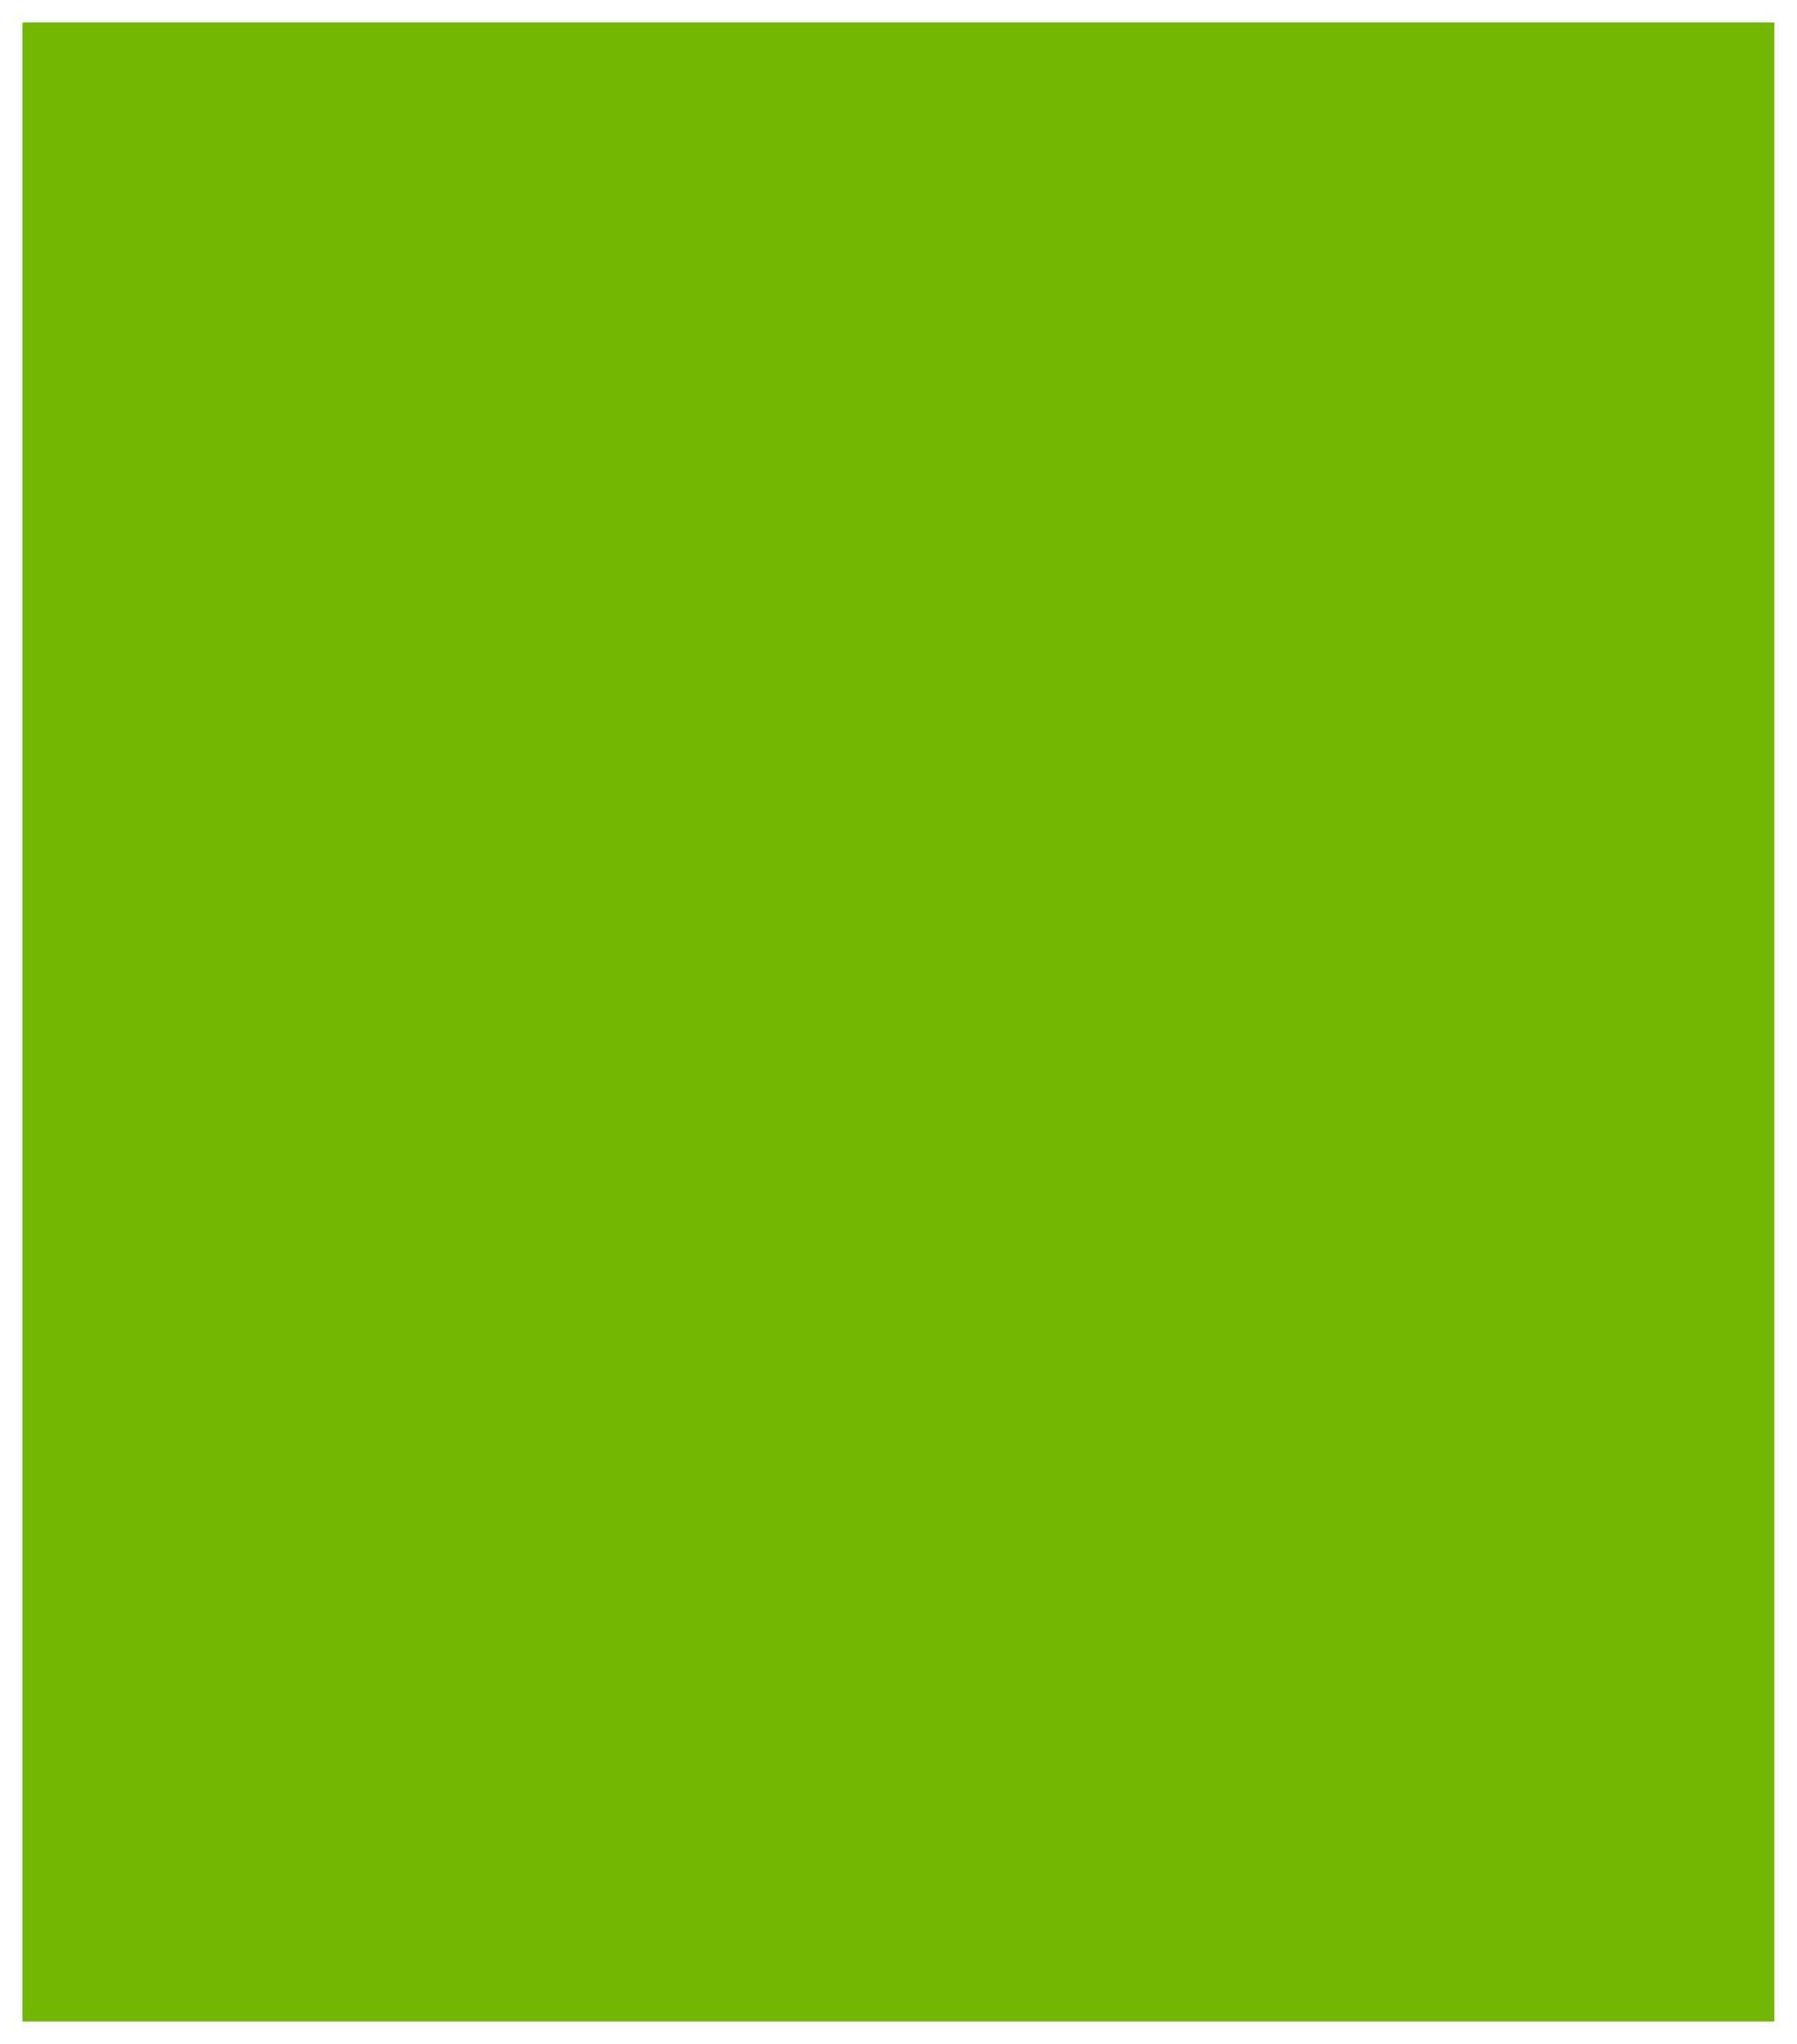
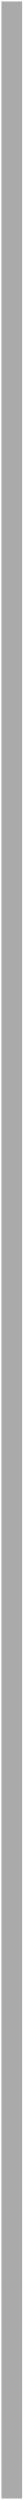
- <svg xmlns="http://www.w3.org/2000/svg" version="1.1" width="80px" height="91px">
-   <g transform="matrix(1 0 0 1 -115 -531 )">
-     <path d="M 116 532  L 194 532  L 194 621  L 116 621  L 116 532  Z " fill-rule="nonzero" fill="#70b603" stroke="none" />
+ <svg xmlns="http://www.w3.org/2000/svg" version="1.1" width="16px" height="1695px">
+   <g transform="matrix(1 0 0 1 -951 -188 )">
+     <path d="M 952 189  L 966 189  L 966 1882  L 952 1882  L 952 189  Z " fill-rule="nonzero" fill="#aaaaaa" stroke="none" />
  </g>
</svg>
